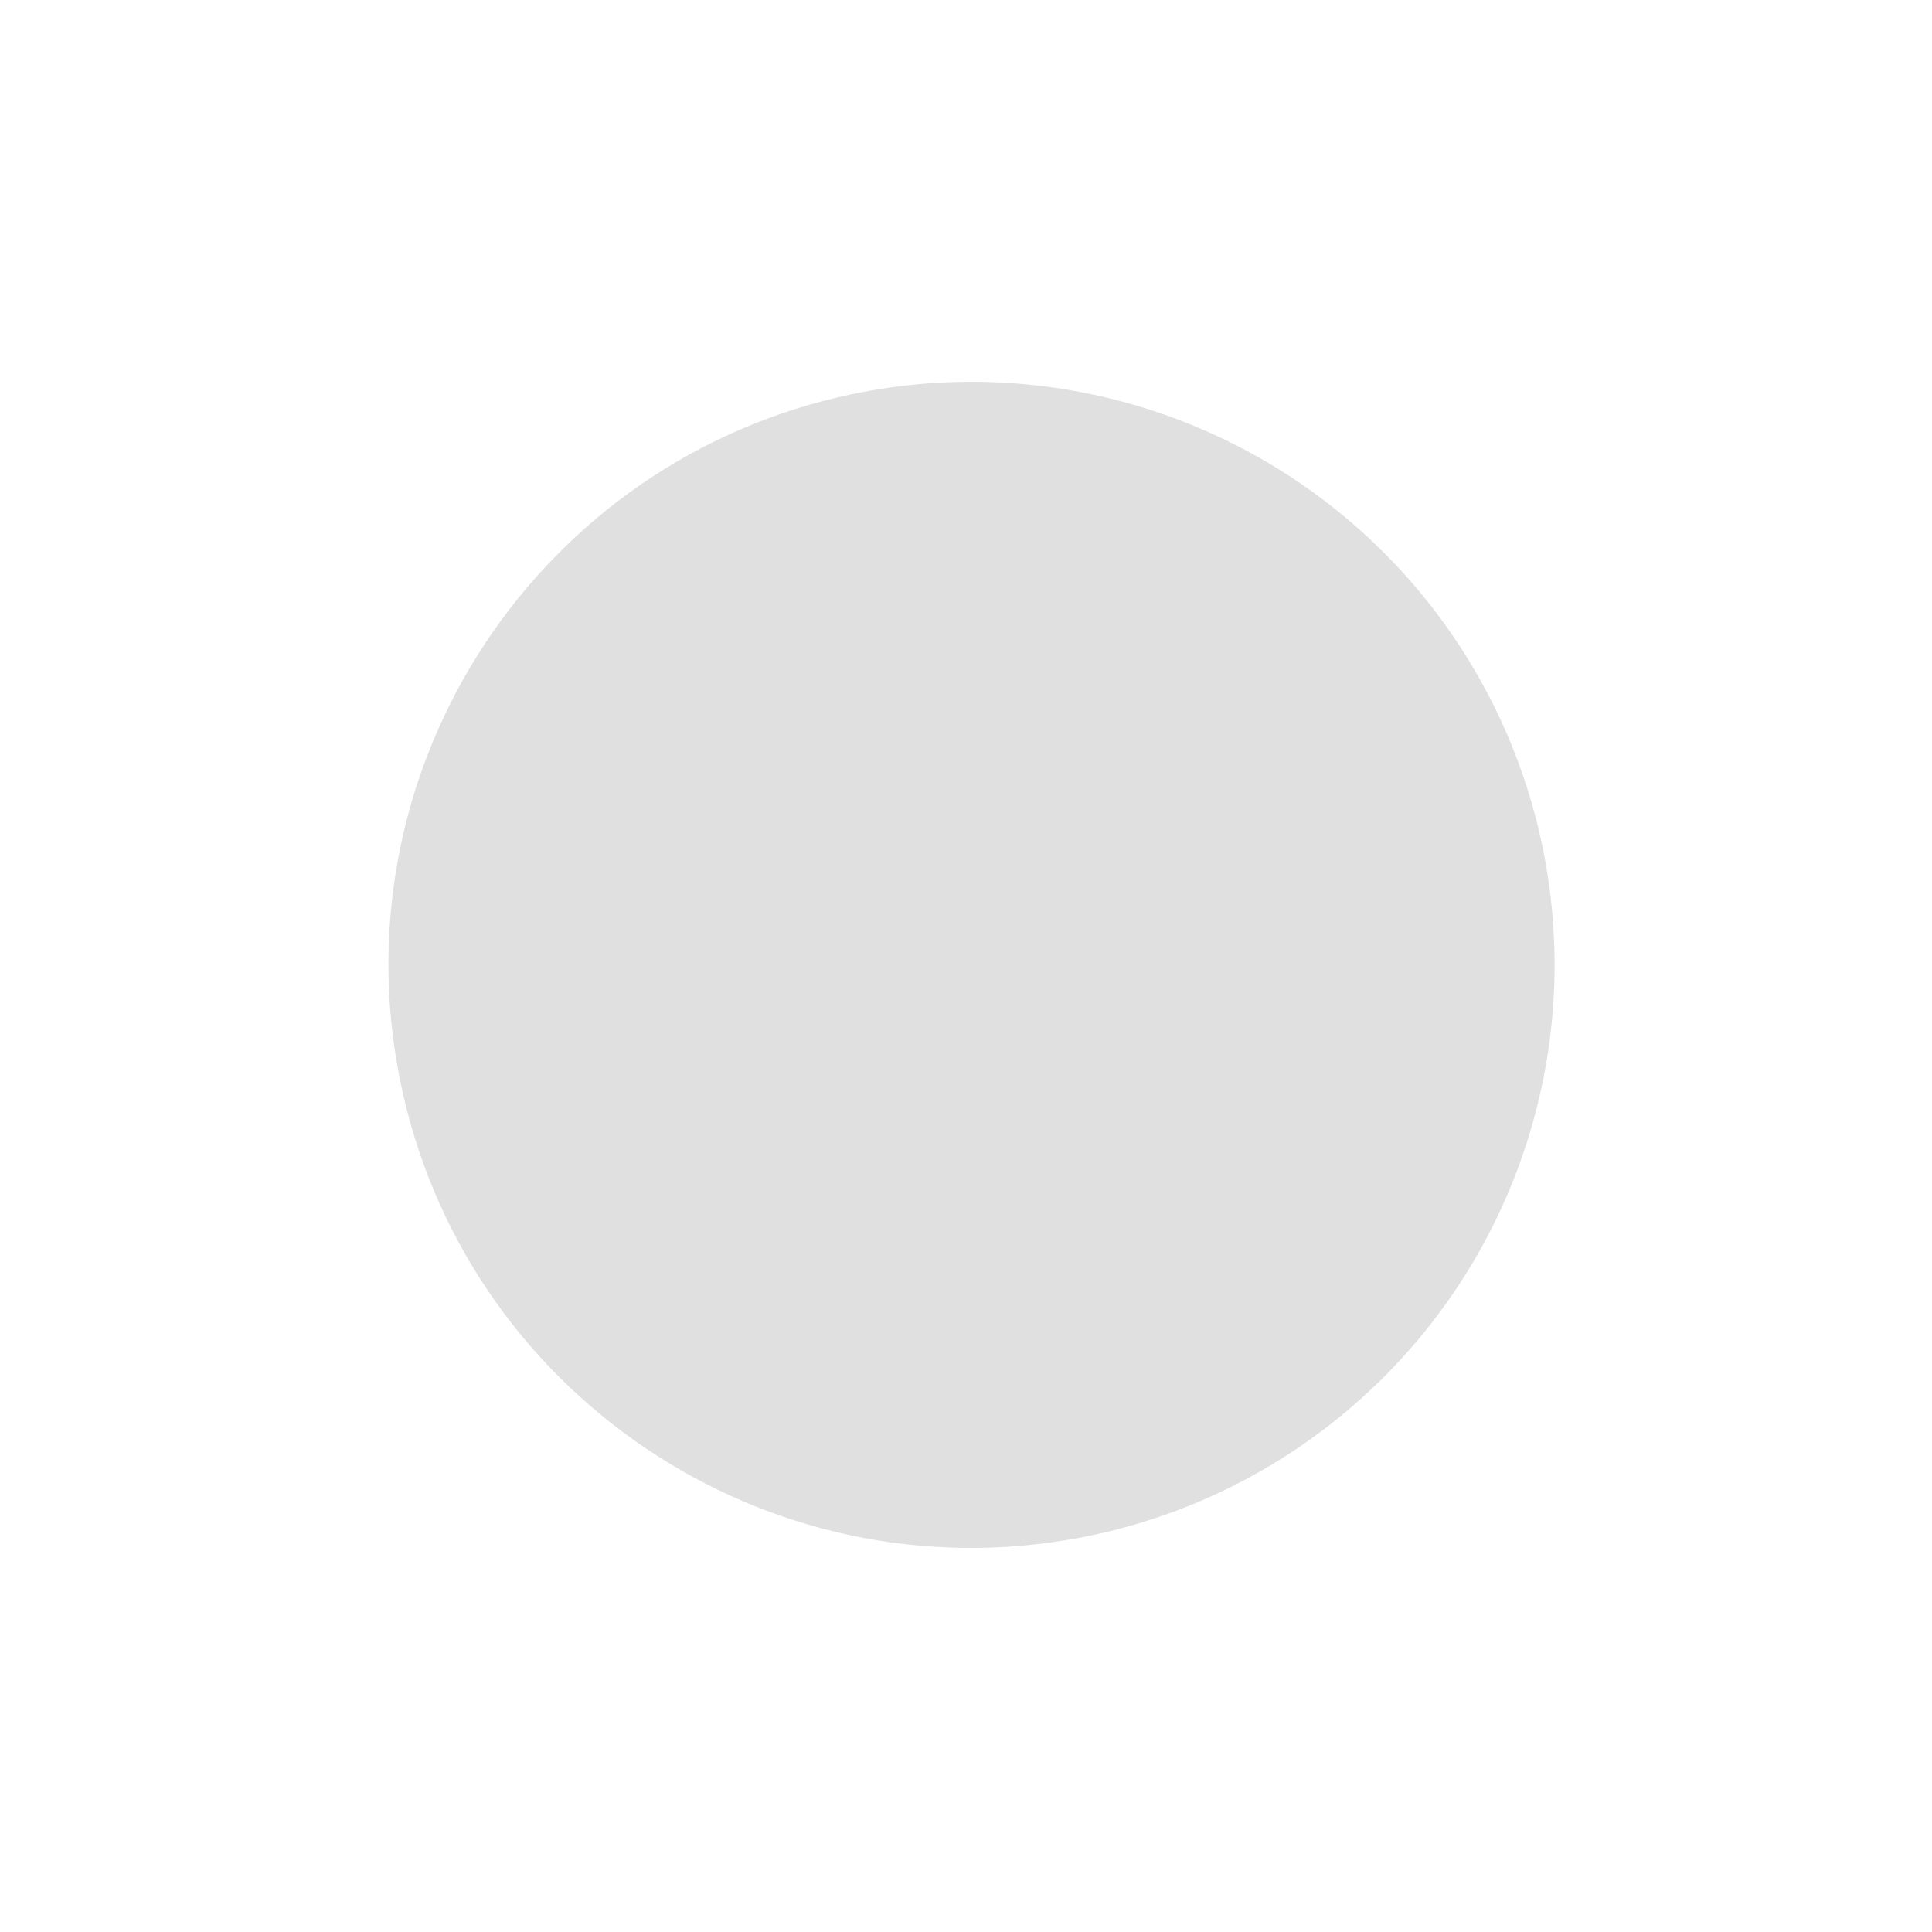
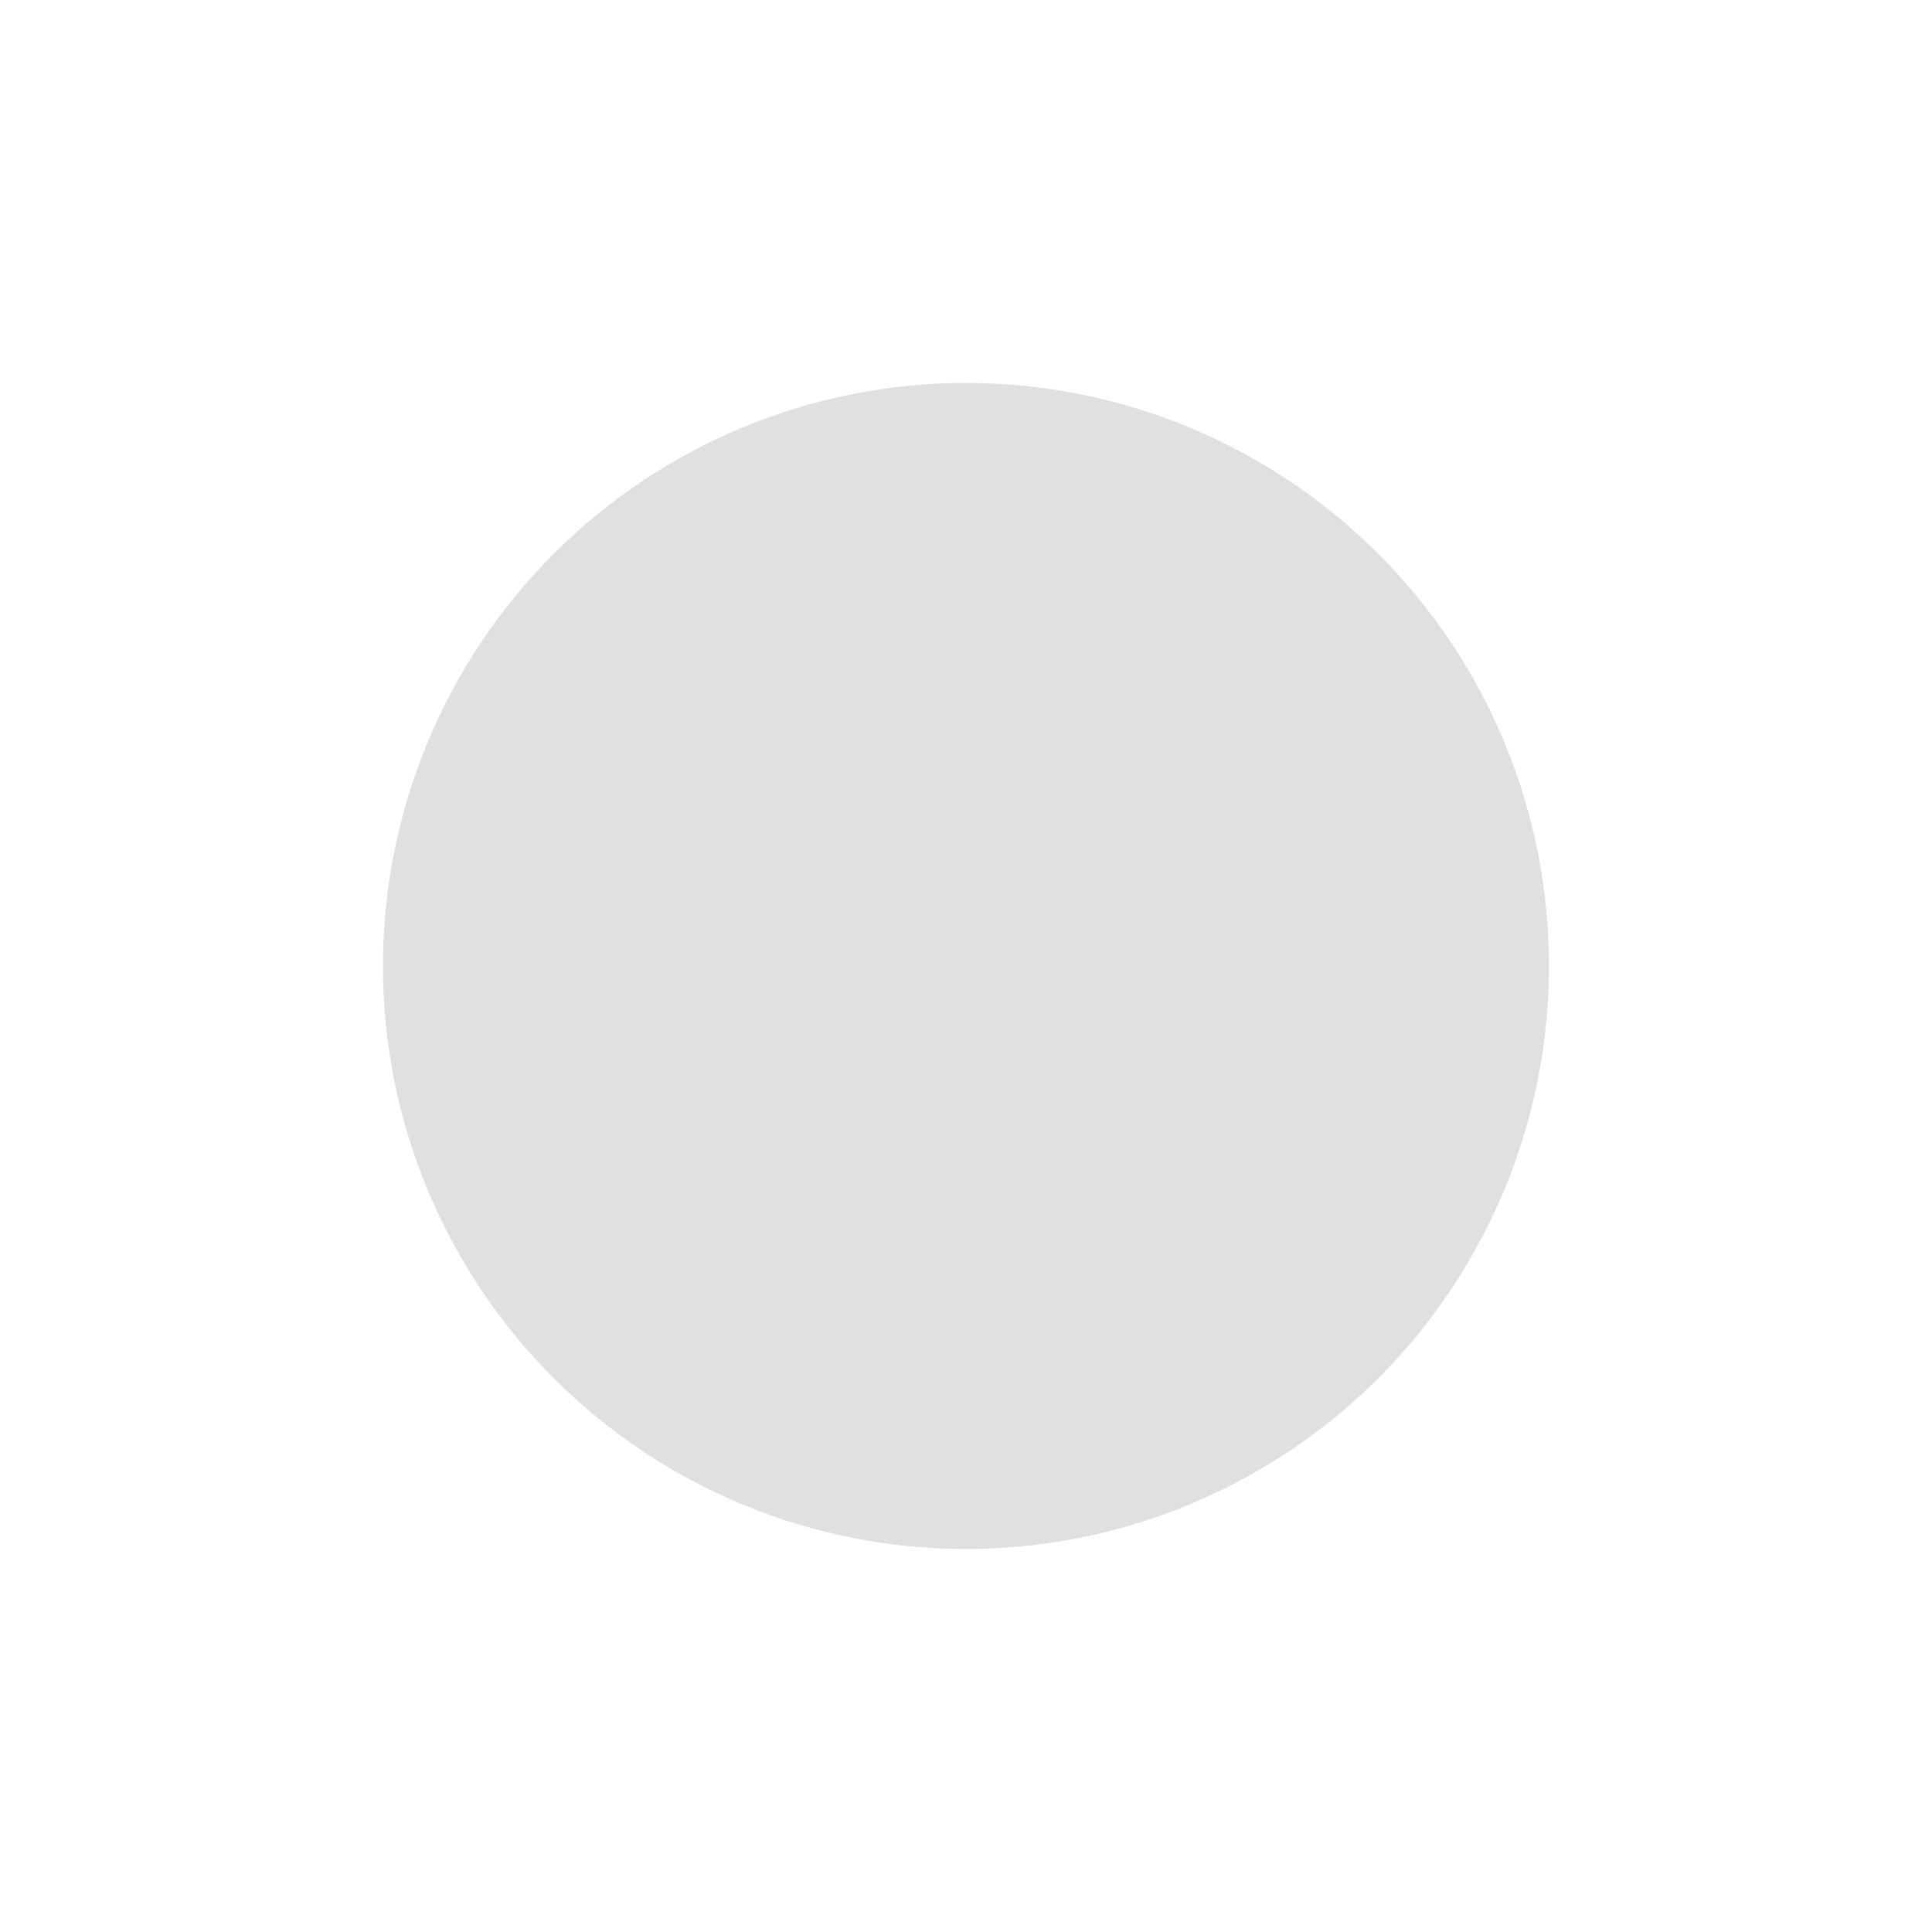
<svg xmlns="http://www.w3.org/2000/svg" width="26" height="26" viewBox="0 0 26 26" fill="none">
-   <path d="M11.47 5.304a7.846 7.846 0 1 1 3.06 15.39 7.846 7.846 0 0 1-3.06-15.39Z" fill="#969696" fill-opacity="0.3" />
+   <path d="M11.469 5.304C12.48 5.103 13.52 5.103 14.531 5.304C15.541 5.505 16.502 5.904 17.359 6.476C18.216 7.049 18.951 7.784 19.524 8.641C20.096 9.498 20.494 10.459 20.695 11.469C20.896 12.48 20.896 13.52 20.695 14.531C20.494 15.541 20.096 16.502 19.524 17.359C18.951 18.216 18.216 18.951 17.359 19.524C16.502 20.096 15.541 20.494 14.531 20.695C13.52 20.896 12.48 20.896 11.469 20.695C10.459 20.494 9.498 20.096 8.641 19.524C7.784 18.951 7.049 18.216 6.476 17.359C5.904 16.502 5.505 15.541 5.304 14.531C5.103 13.52 5.103 12.48 5.304 11.469C5.505 10.459 5.904 9.498 6.476 8.641C7.049 7.784 7.784 7.049 8.641 6.476C9.498 5.904 10.459 5.505 11.469 5.304Z" fill="#969696" fill-opacity="0.3" />
</svg>
